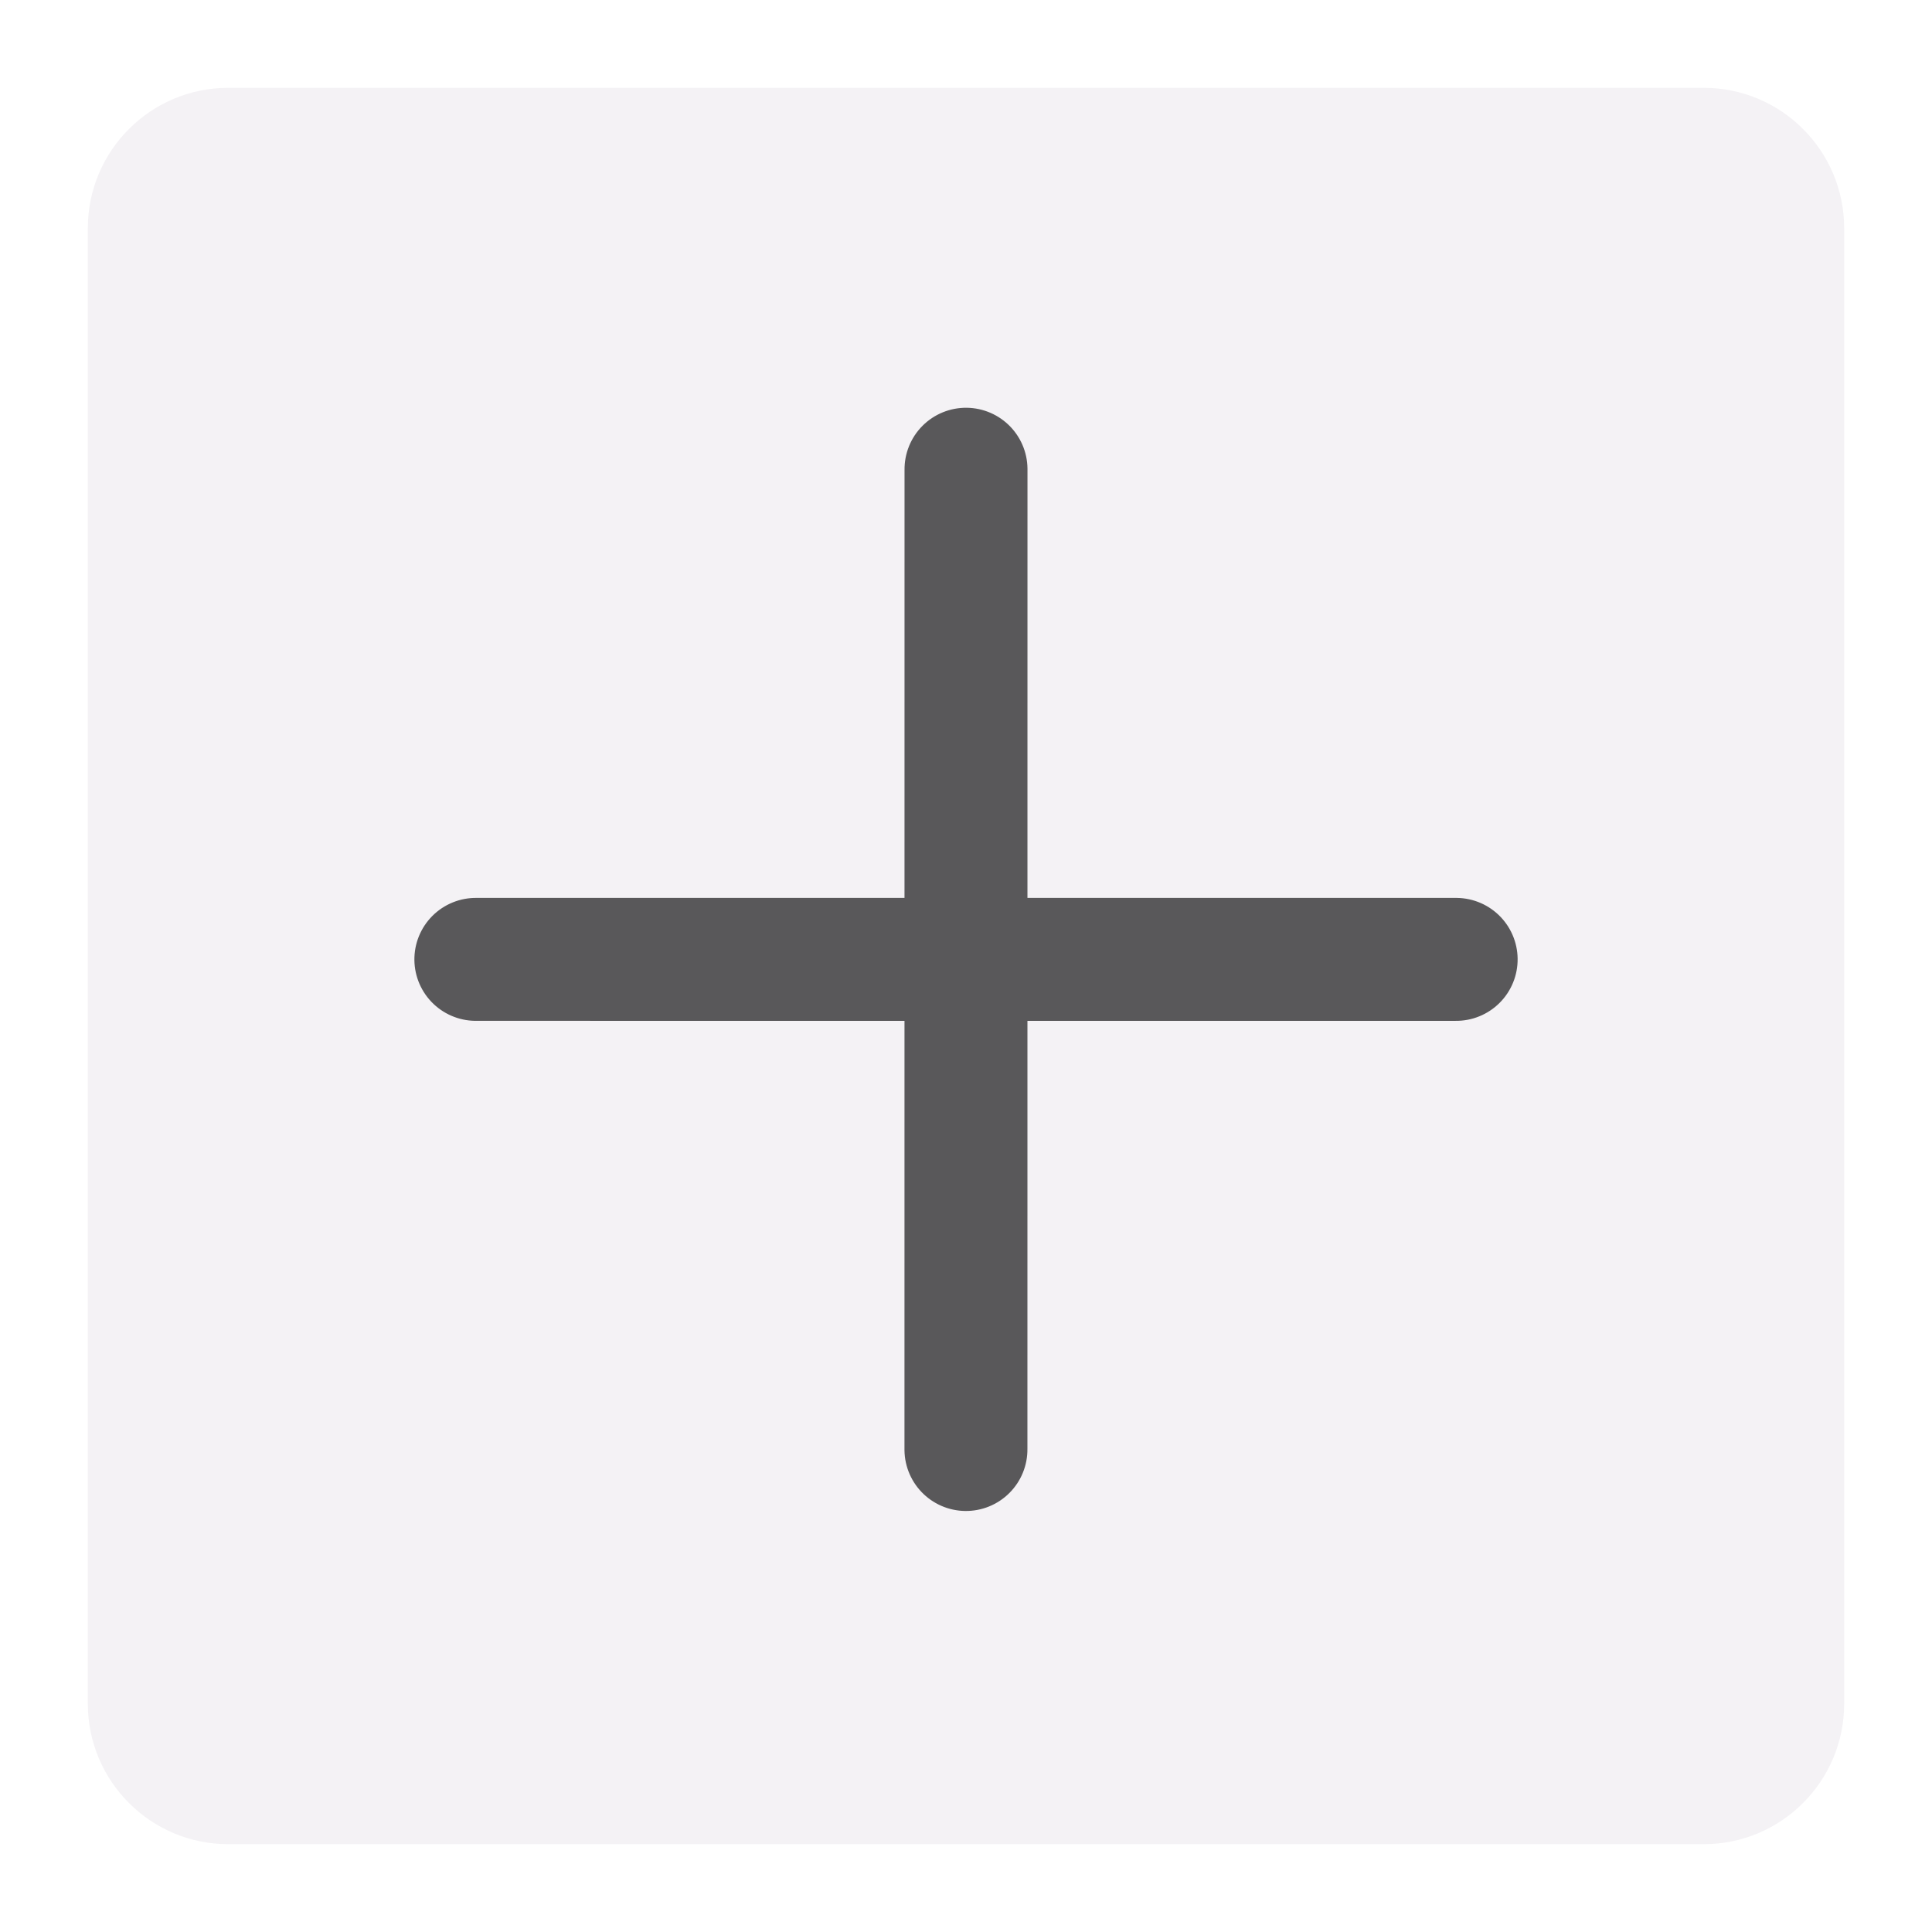
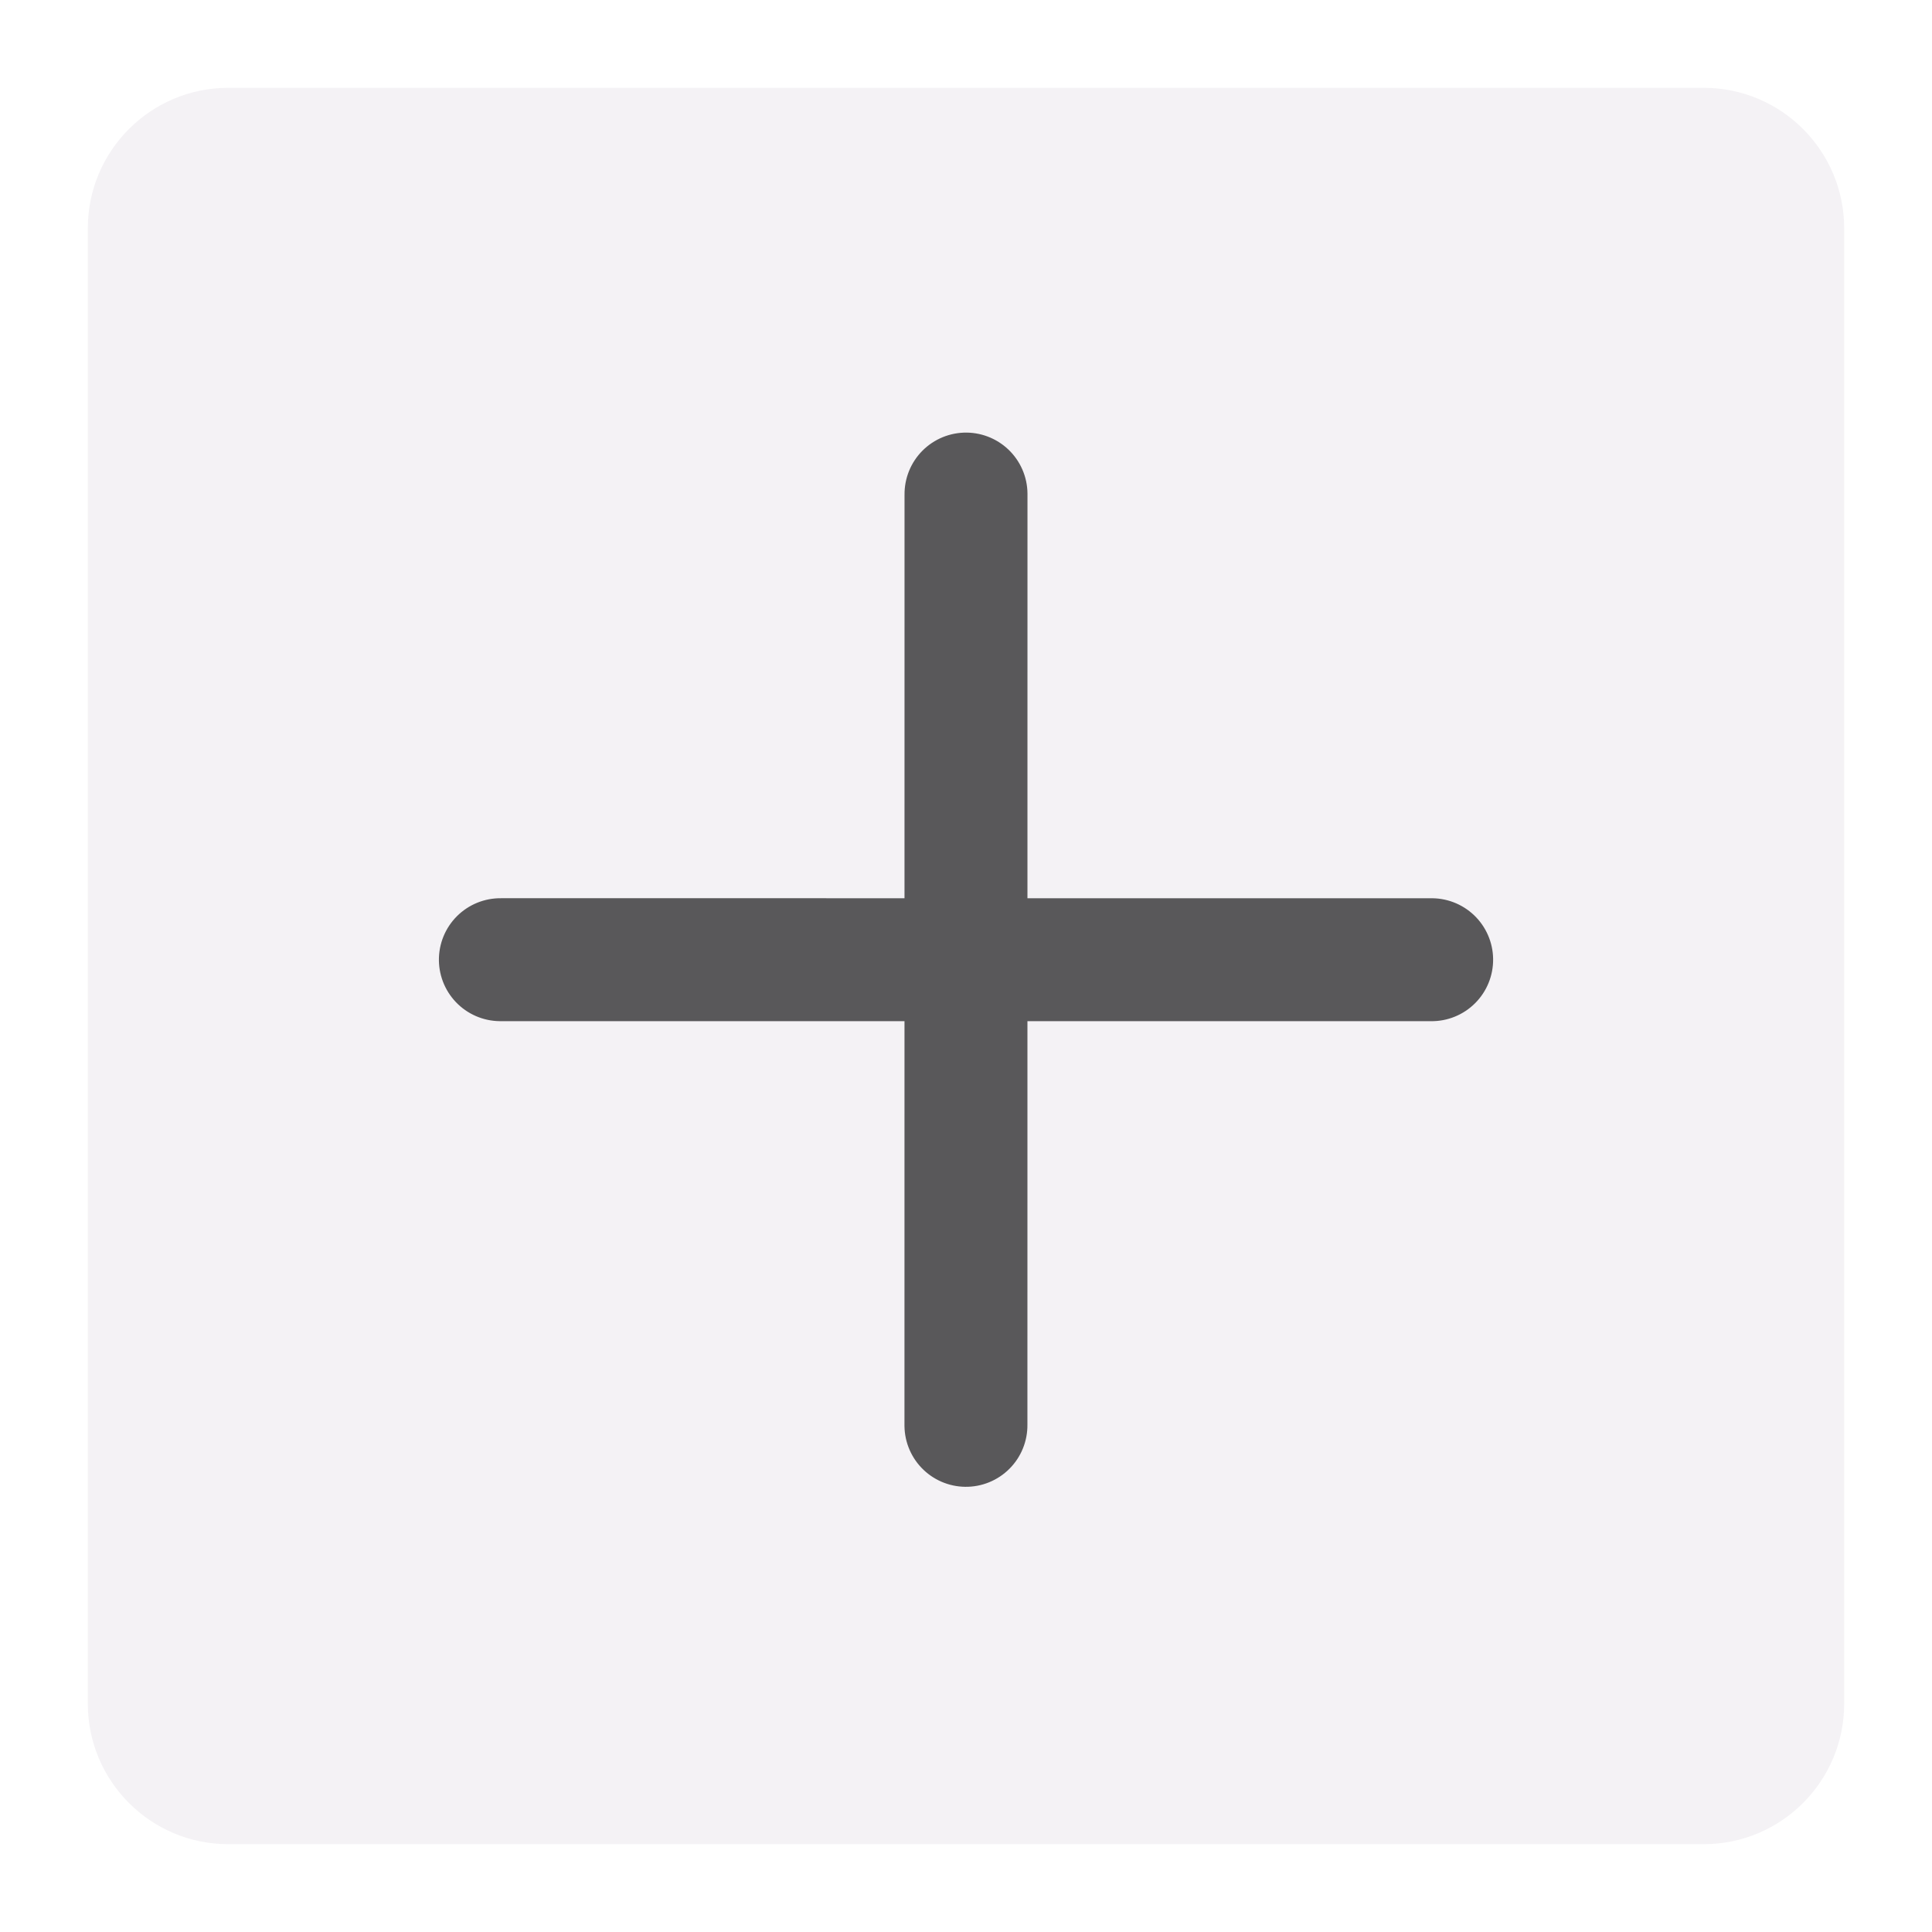
<svg xmlns="http://www.w3.org/2000/svg" width="110px" height="110px" viewBox="0 0 110 110" version="1.1">
  <g id="Miniature---Add" stroke="none" stroke-width="1" fill="none" fill-rule="evenodd">
    <rect id="Area" fill="#F4F2F5" x="5" y="5" width="100" height="100" rx="8" />
-     <g id="Icon" transform="translate(55, 55) rotate(45) translate(-55, -55) translate(35, 35)" stroke="#59585A" stroke-linecap="round" stroke-width="7">
-       <line x1="39.467" y1="-1.3916311e-13" x2="-1.71160533e-17" y2="39.466" id="Line" />
-       <line x1="39.463" y1="1.99435476e-13" x2="-2.53033311e-13" y2="39.468" id="Line" transform="translate(19.73171, 19.73397) scale(-1, 1) translate(-19.73171, -19.73397) " />
+     <g id="Icon" transform="translate(55, 55) rotate(45) translate(-55, -55) translate(36, 36)" stroke="#59585A" stroke-linecap="round" stroke-width="7">
+       <line x1="37.494" y1="-1.32204955e-13" x2="-1.62602506e-17" y2="37.492" id="Line" />
+       <line x1="37.49" y1="2.06516728e-13" x2="-2.46065988e-13" y2="37.495" id="Line" transform="translate(18.74512, 18.74727) scale(-1, 1) translate(-18.74512, -18.74727) " />
    </g>
  </g>
</svg>
